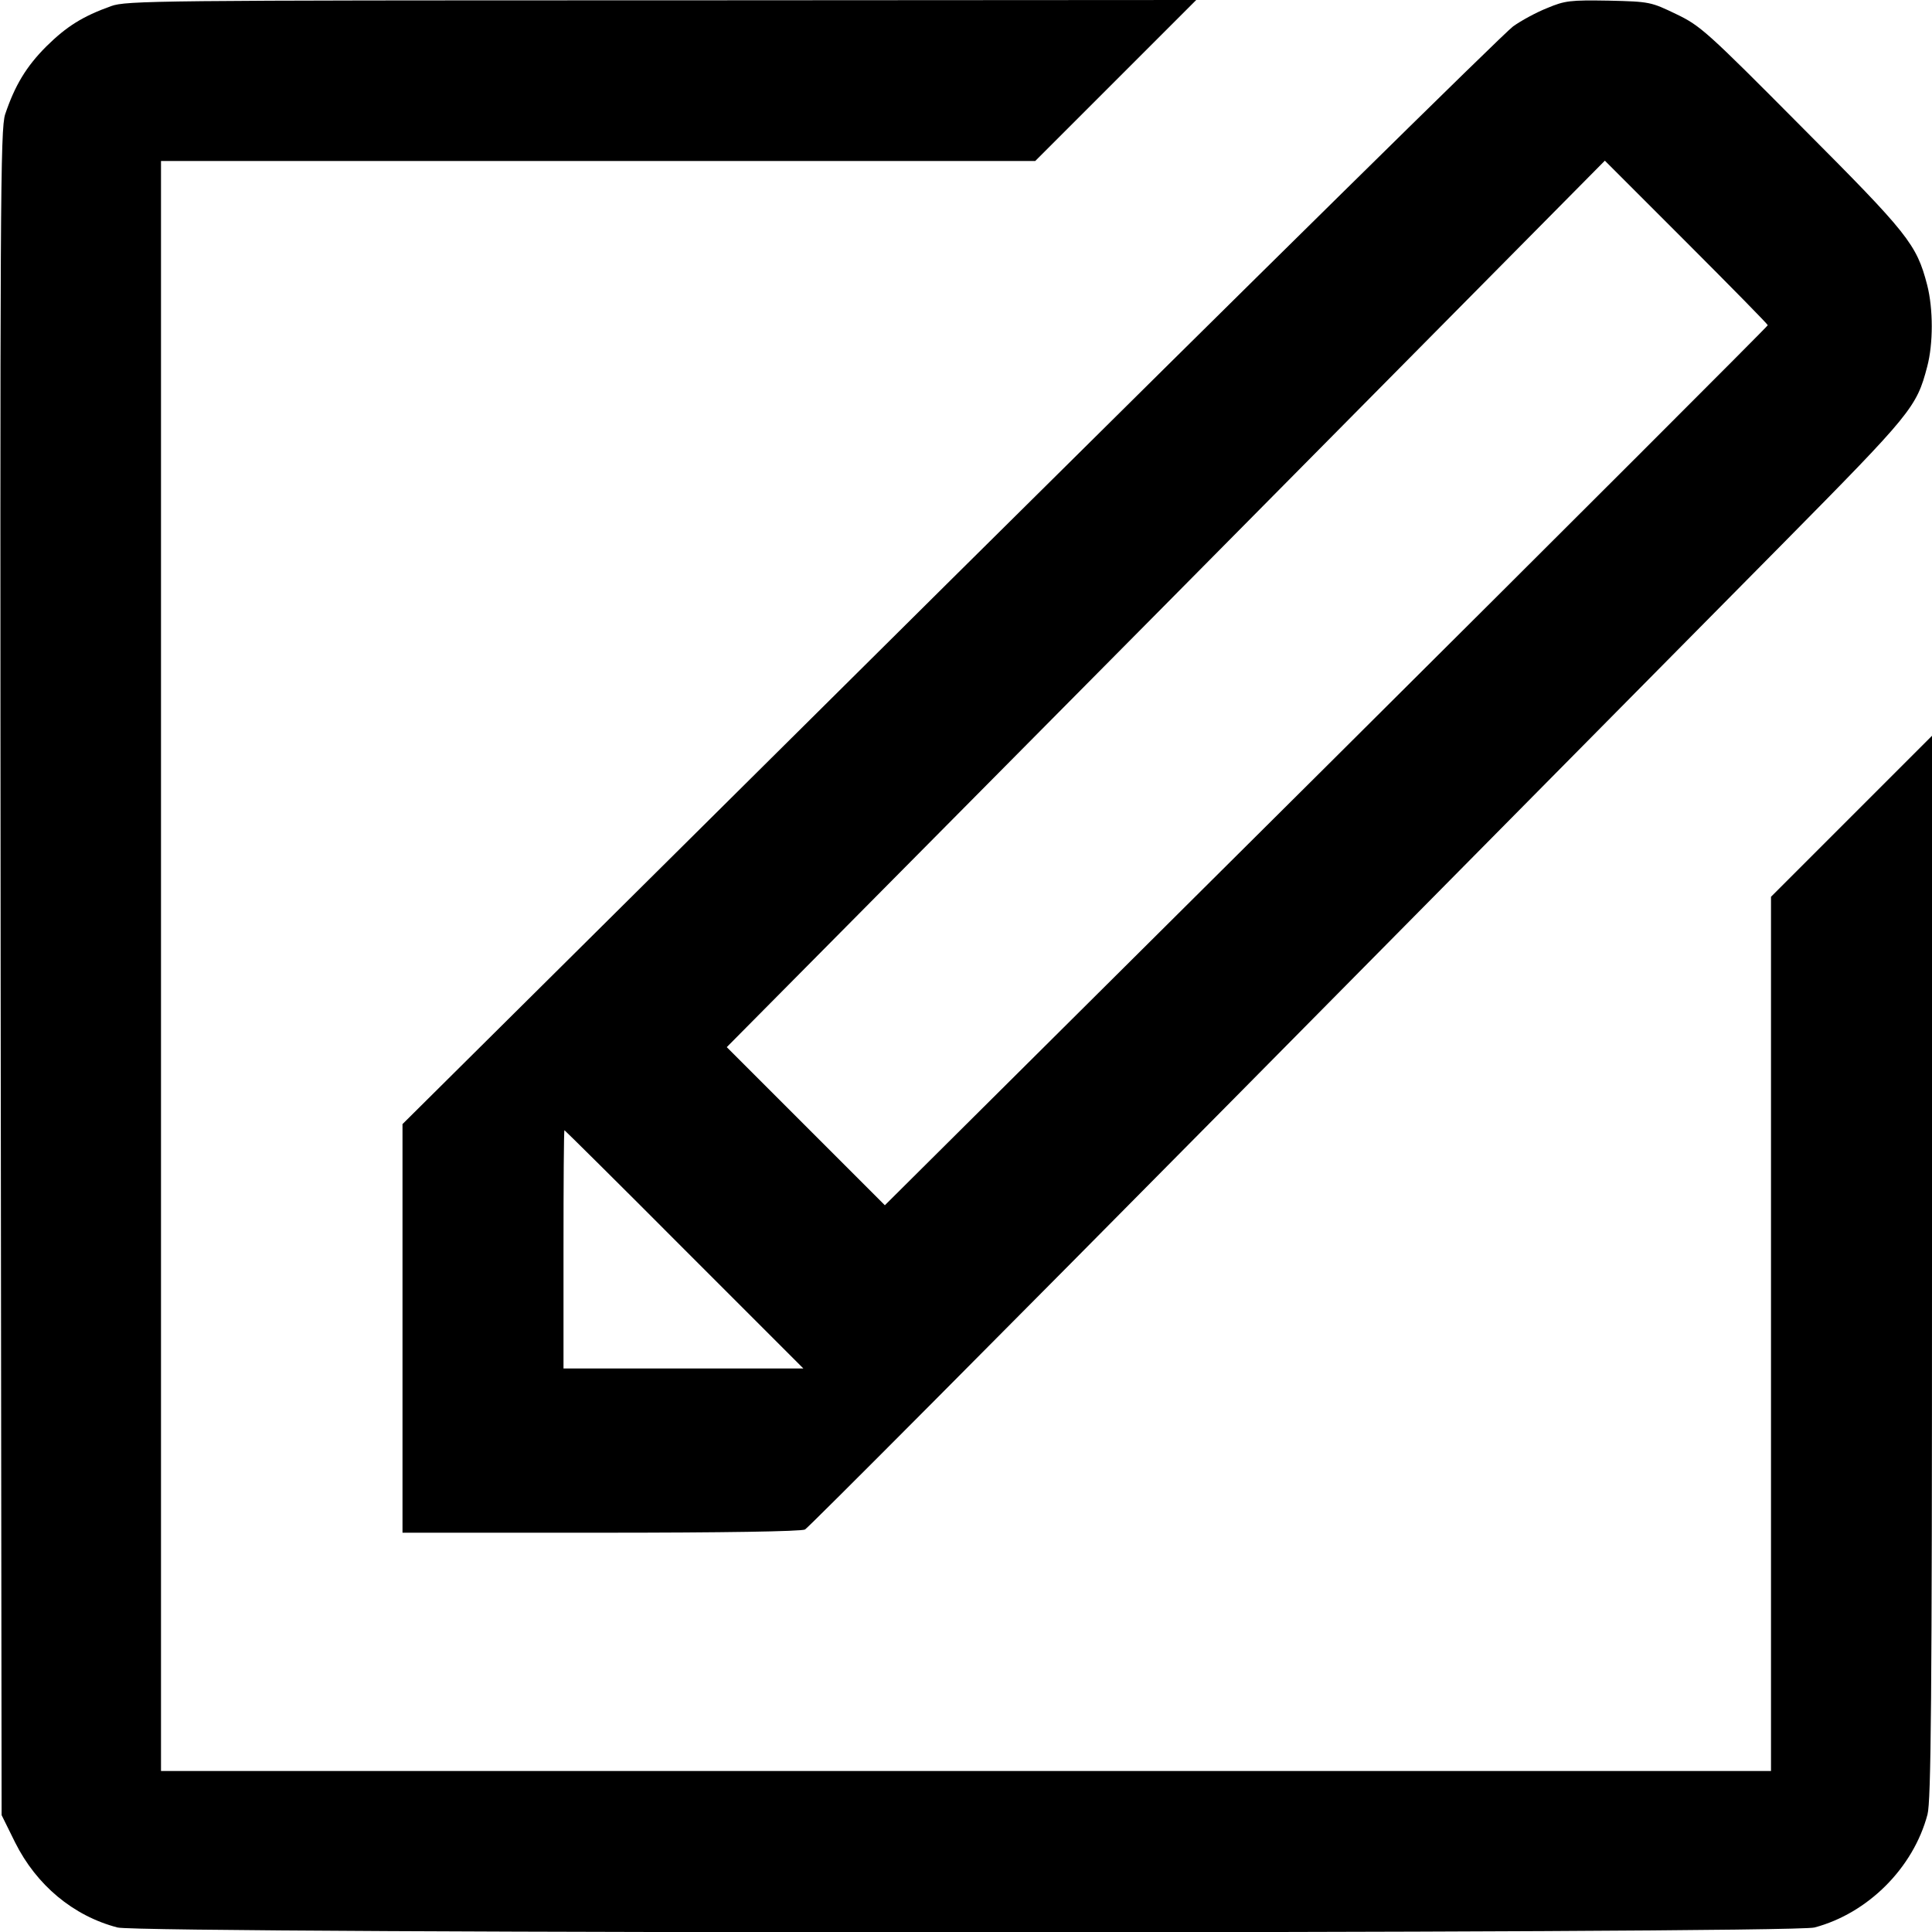
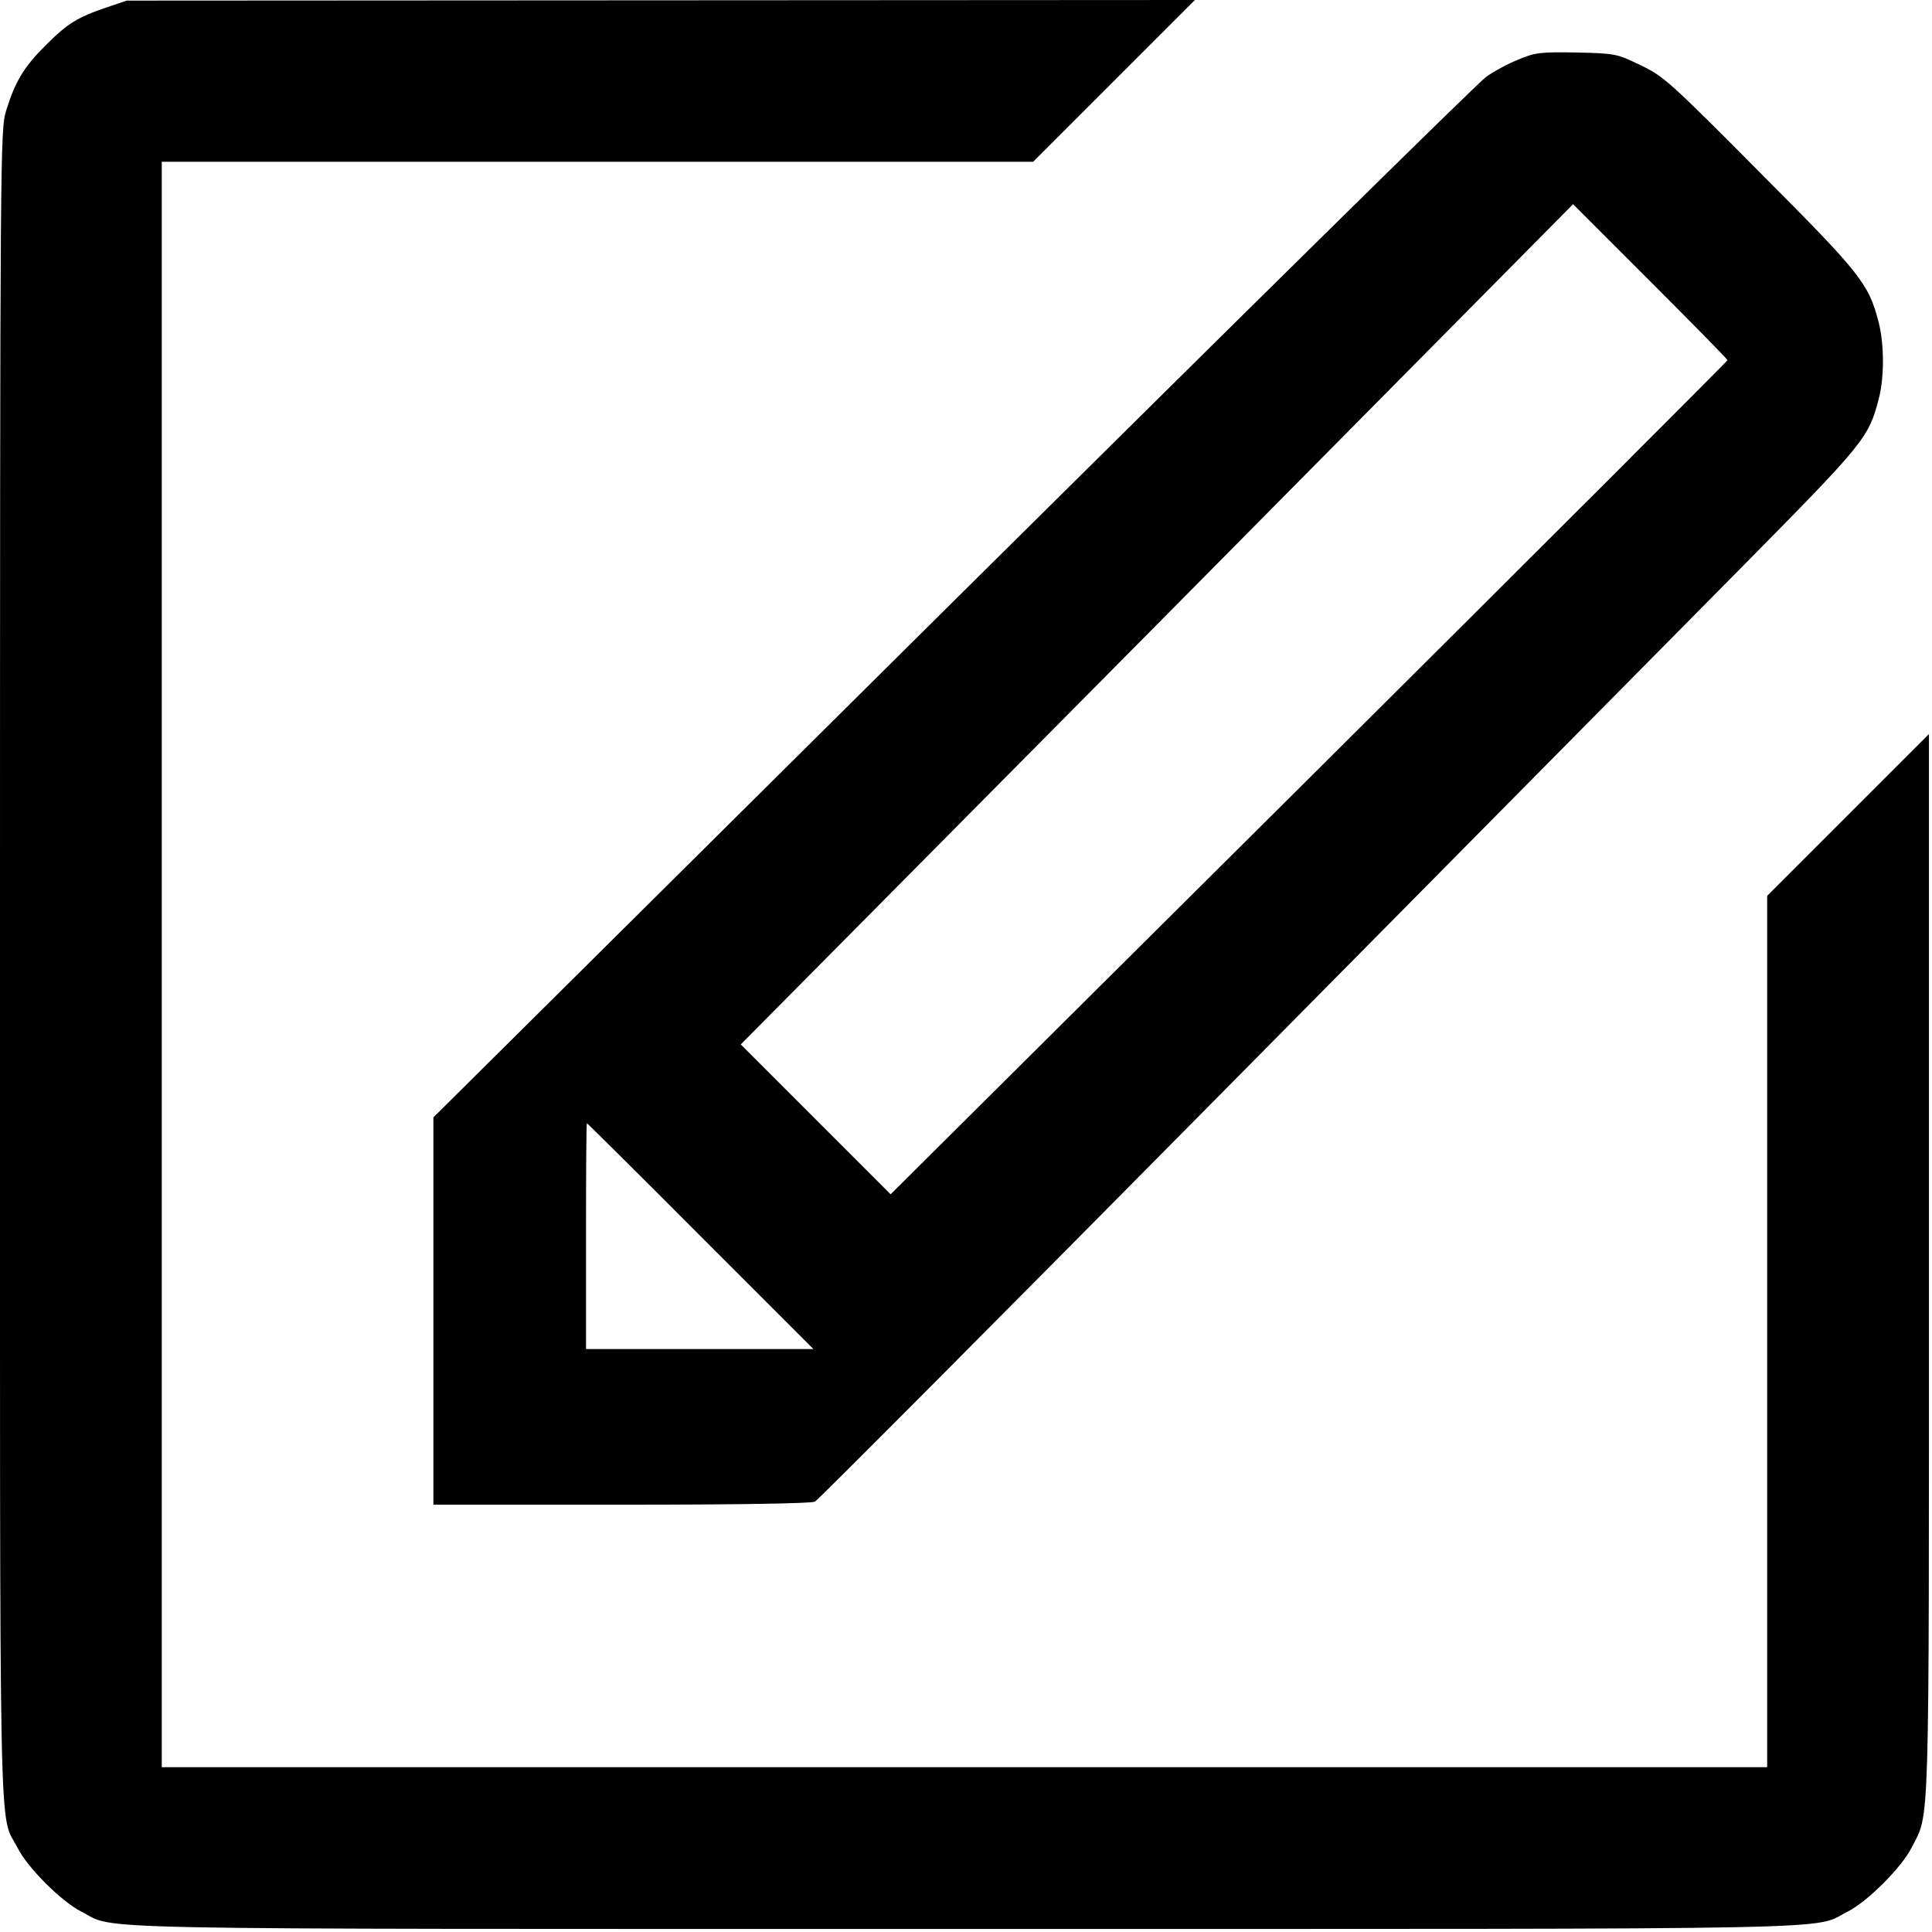
- <svg xmlns="http://www.w3.org/2000/svg" version="1.0" width="600pt" height="600pt" viewBox="0 0 600 600" preserveAspectRatio="xMidYMid meet">
-   <g transform="translate(0,600) scale(0.1,-0.1)" fill="#000000" stroke="none">
-     <path d="M345 5981 c-89 -32 -138 -63 -201 -125 -63 -63 -98 -122 -128 -211 -15 -47 -16 -261 -14 -2666 l3 -2616 42 -85 c66 -132 180 -228 318 -264 74 -20 5196 -20 5270 0 166 44 307 185 351 351 11 41 14 354 14 1700 l0 1650 -250 -250 -250 -250 0 -1357 0 -1358 -2500 0 -2500 0 0 2500 0 2500 1358 0 1357 0 250 250 250 250 -1660 -1 c-1567 0 -1663 -1 -1710 -18z" />
-     <path d="M4805 5975 c-33 -13 -81 -39 -106 -57 -26 -18 -812 -793 -1748 -1721 l-1701 -1688 0 -635 0 -634 616 0 c382 0 622 4 634 10 10 5 611 609 1336 1342 725 733 1489 1506 1699 1718 403 408 417 425 450 551 19 71 19 180 0 254 -33 127 -59 159 -390 491 -294 296 -314 314 -389 350 -79 38 -82 39 -210 42 -120 2 -136 0 -191 -23z m685 -985 c0 -3 -617 -620 -1371 -1370 l-1371 -1363 -245 245 -246 246 1364 1376 1363 1377 253 -253 c139 -139 253 -255 253 -258z m-3365 -2870 l370 -370 -373 0 -372 0 0 370 c0 204 1 370 3 370 1 0 169 -166 372 -370z" />
+ <svg xmlns="http://www.w3.org/2000/svg" version="1.0" width="633pt" height="633pt" viewBox="0 0 633 633" preserveAspectRatio="xMidYMid meet">
+   <g transform="translate(0,633) scale(0.1,-0.1)" fill="#000000" stroke="none">
+     <path d="M350 6306 c-97 -33 -129 -53 -201 -125 -71 -71 -99 -117 -129 -214 -19 -61 -20 -115 -20 -2798 0 -3003 -5 -2771 58 -2894 32 -64 143 -175 208 -208 121 -61 -89 -57 2894 -57 2983 0 2773 -4 2894 57 65 33 176 144 209 209 60 119 57 9 57 1910 l0 1739 -265 -265 -265 -265 0 -1427 0 -1428 -2630 0 -2630 0 0 2630 0 2630 1428 0 1427 0 265 265 265 265 -1750 -1 -1750 -1 -65 -22z" />
+     <path d="M4975 6135 c-33 -13 -81 -39 -106 -57 -26 -18 -812 -793 -1748 -1721 l-1701 -1688 0 -635 0 -634 616 0 c382 0 622 4 634 10 10 5 611 609 1336 1342 725 733 1489 1506 1699 1718 403 408 417 425 450 551 19 71 19 180 0 254 -33 127 -59 159 -390 491 -294 296 -314 314 -389 350 -79 38 -82 39 -210 42 -120 2 -136 0 -191 -23z m685 -985 c0 -3 -617 -620 -1371 -1370 l-1371 -1363 -245 245 -246 246 1364 1376 1363 1377 253 -253 c139 -139 253 -255 253 -258z m-3365 -2870 l370 -370 -373 0 -372 0 0 370 c0 204 1 370 3 370 1 0 169 -166 372 -370z" />
  </g>
</svg>
